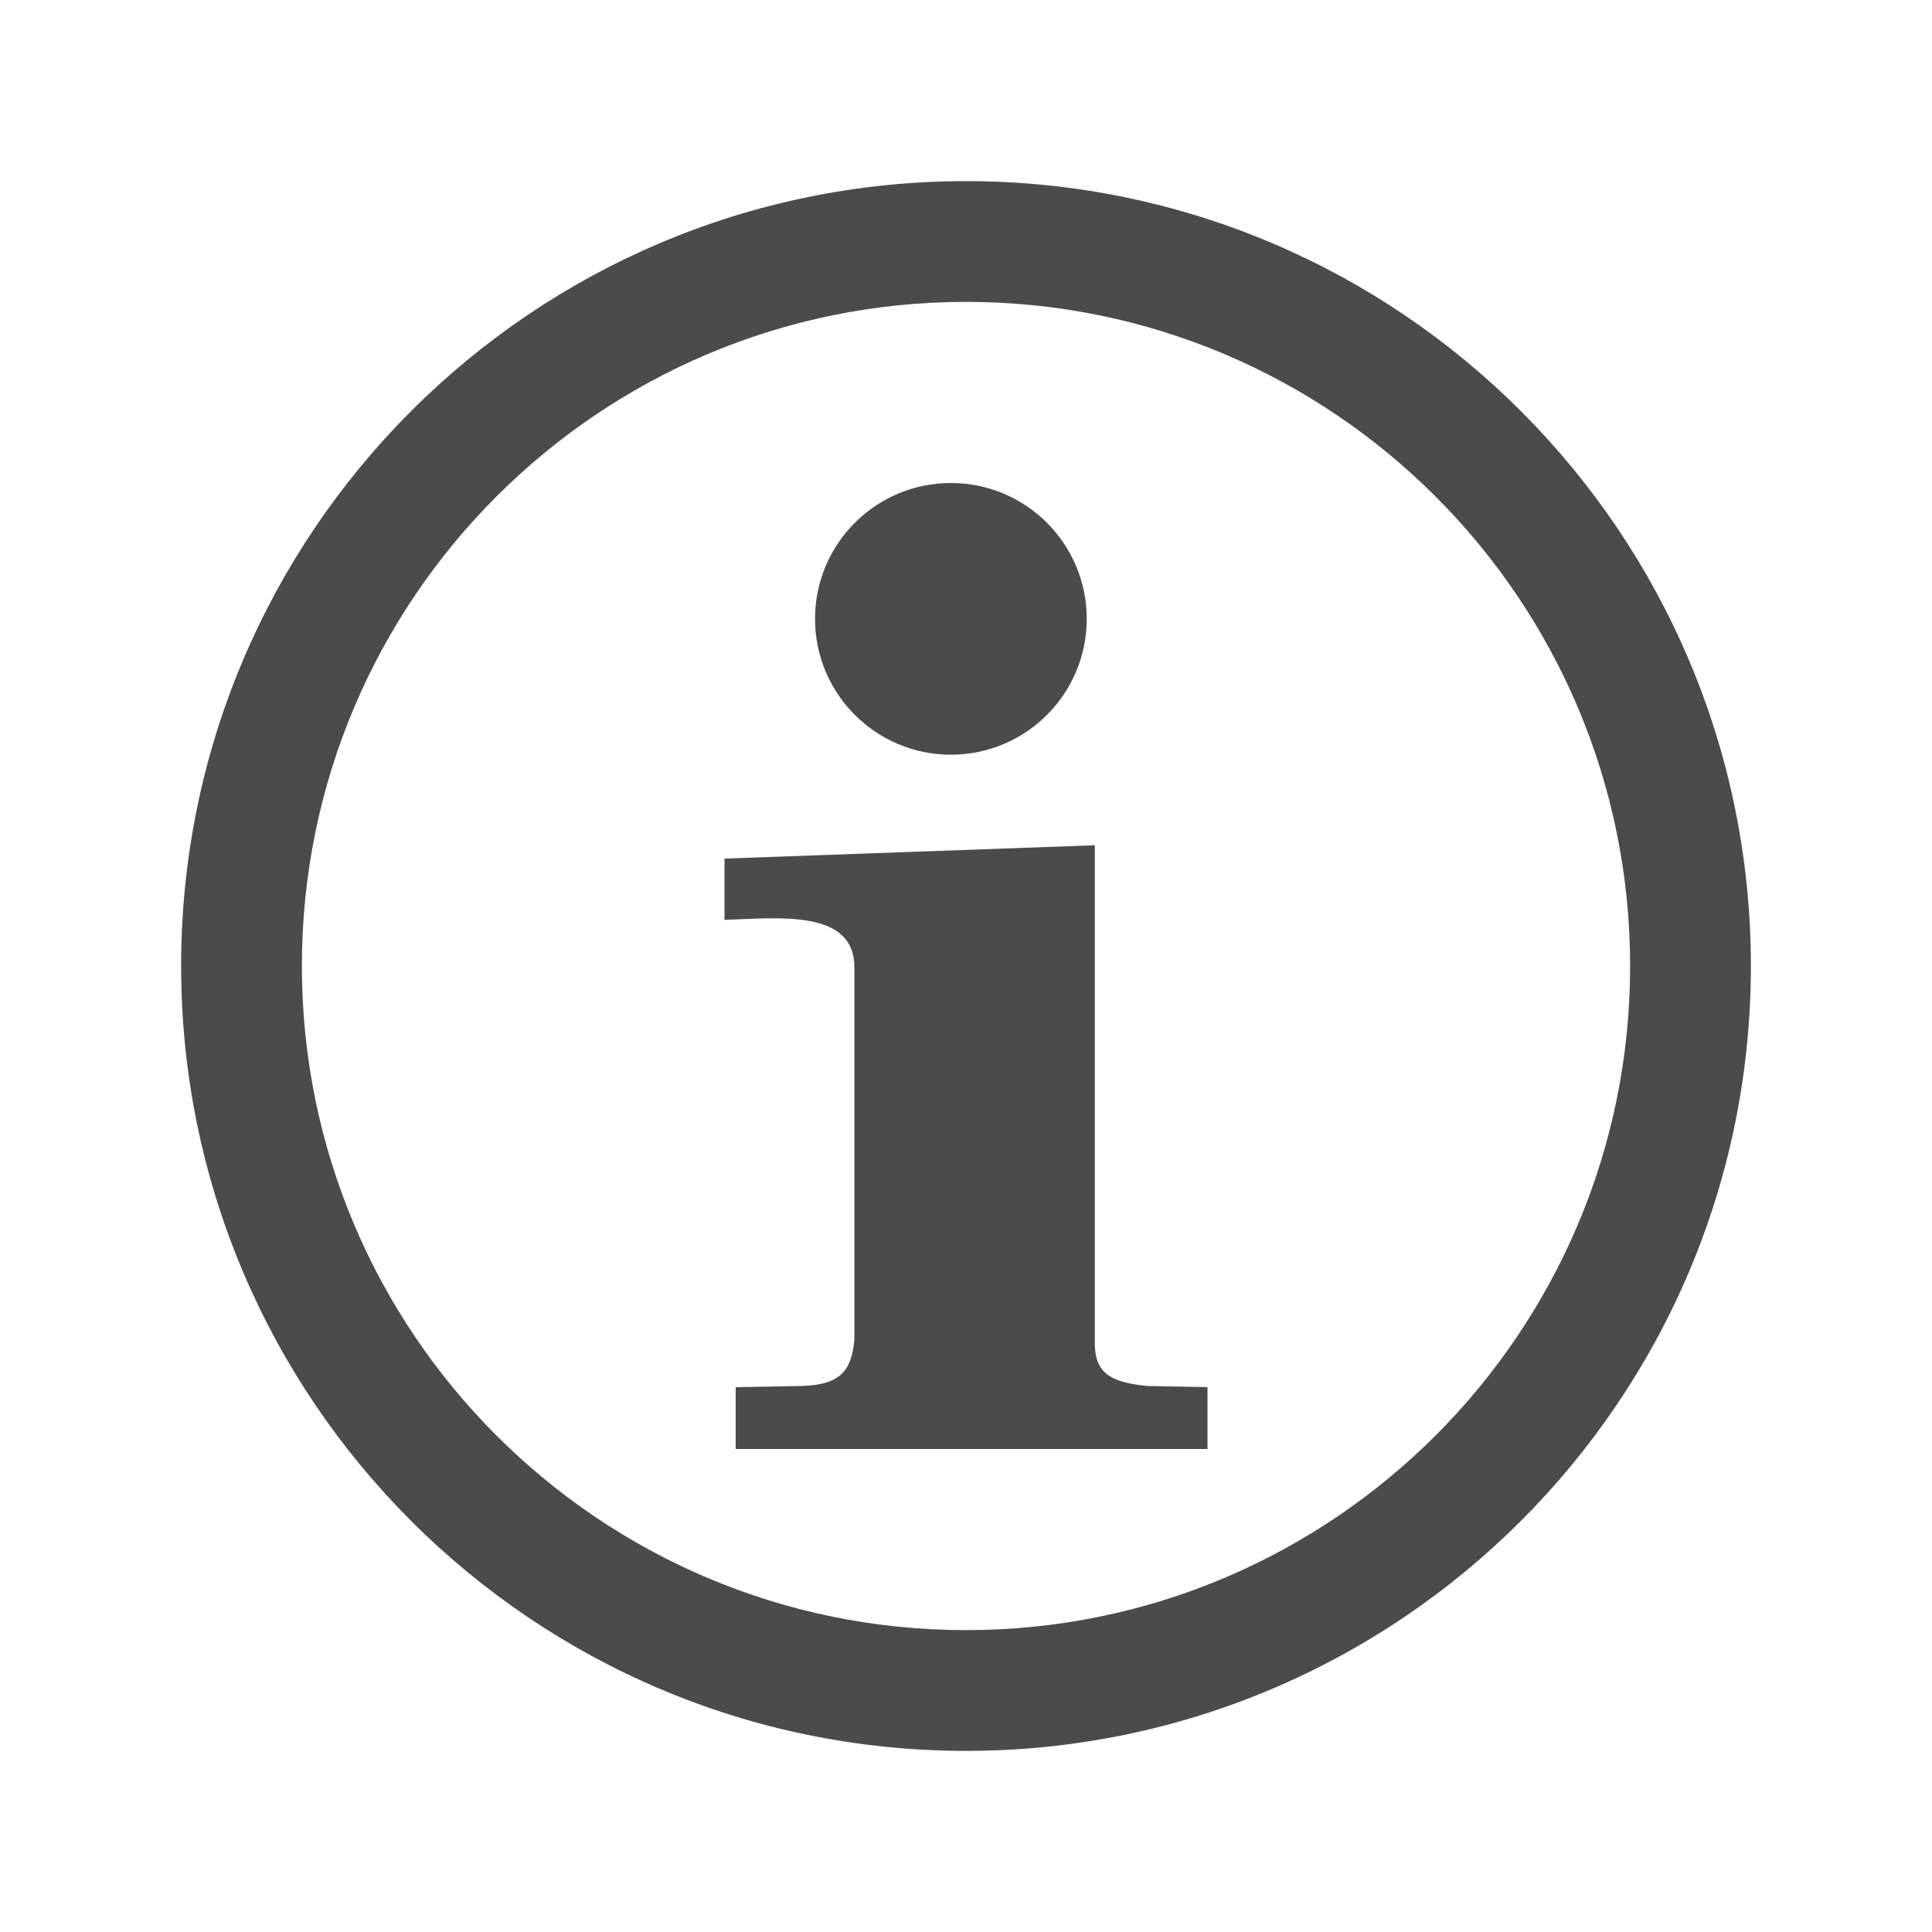
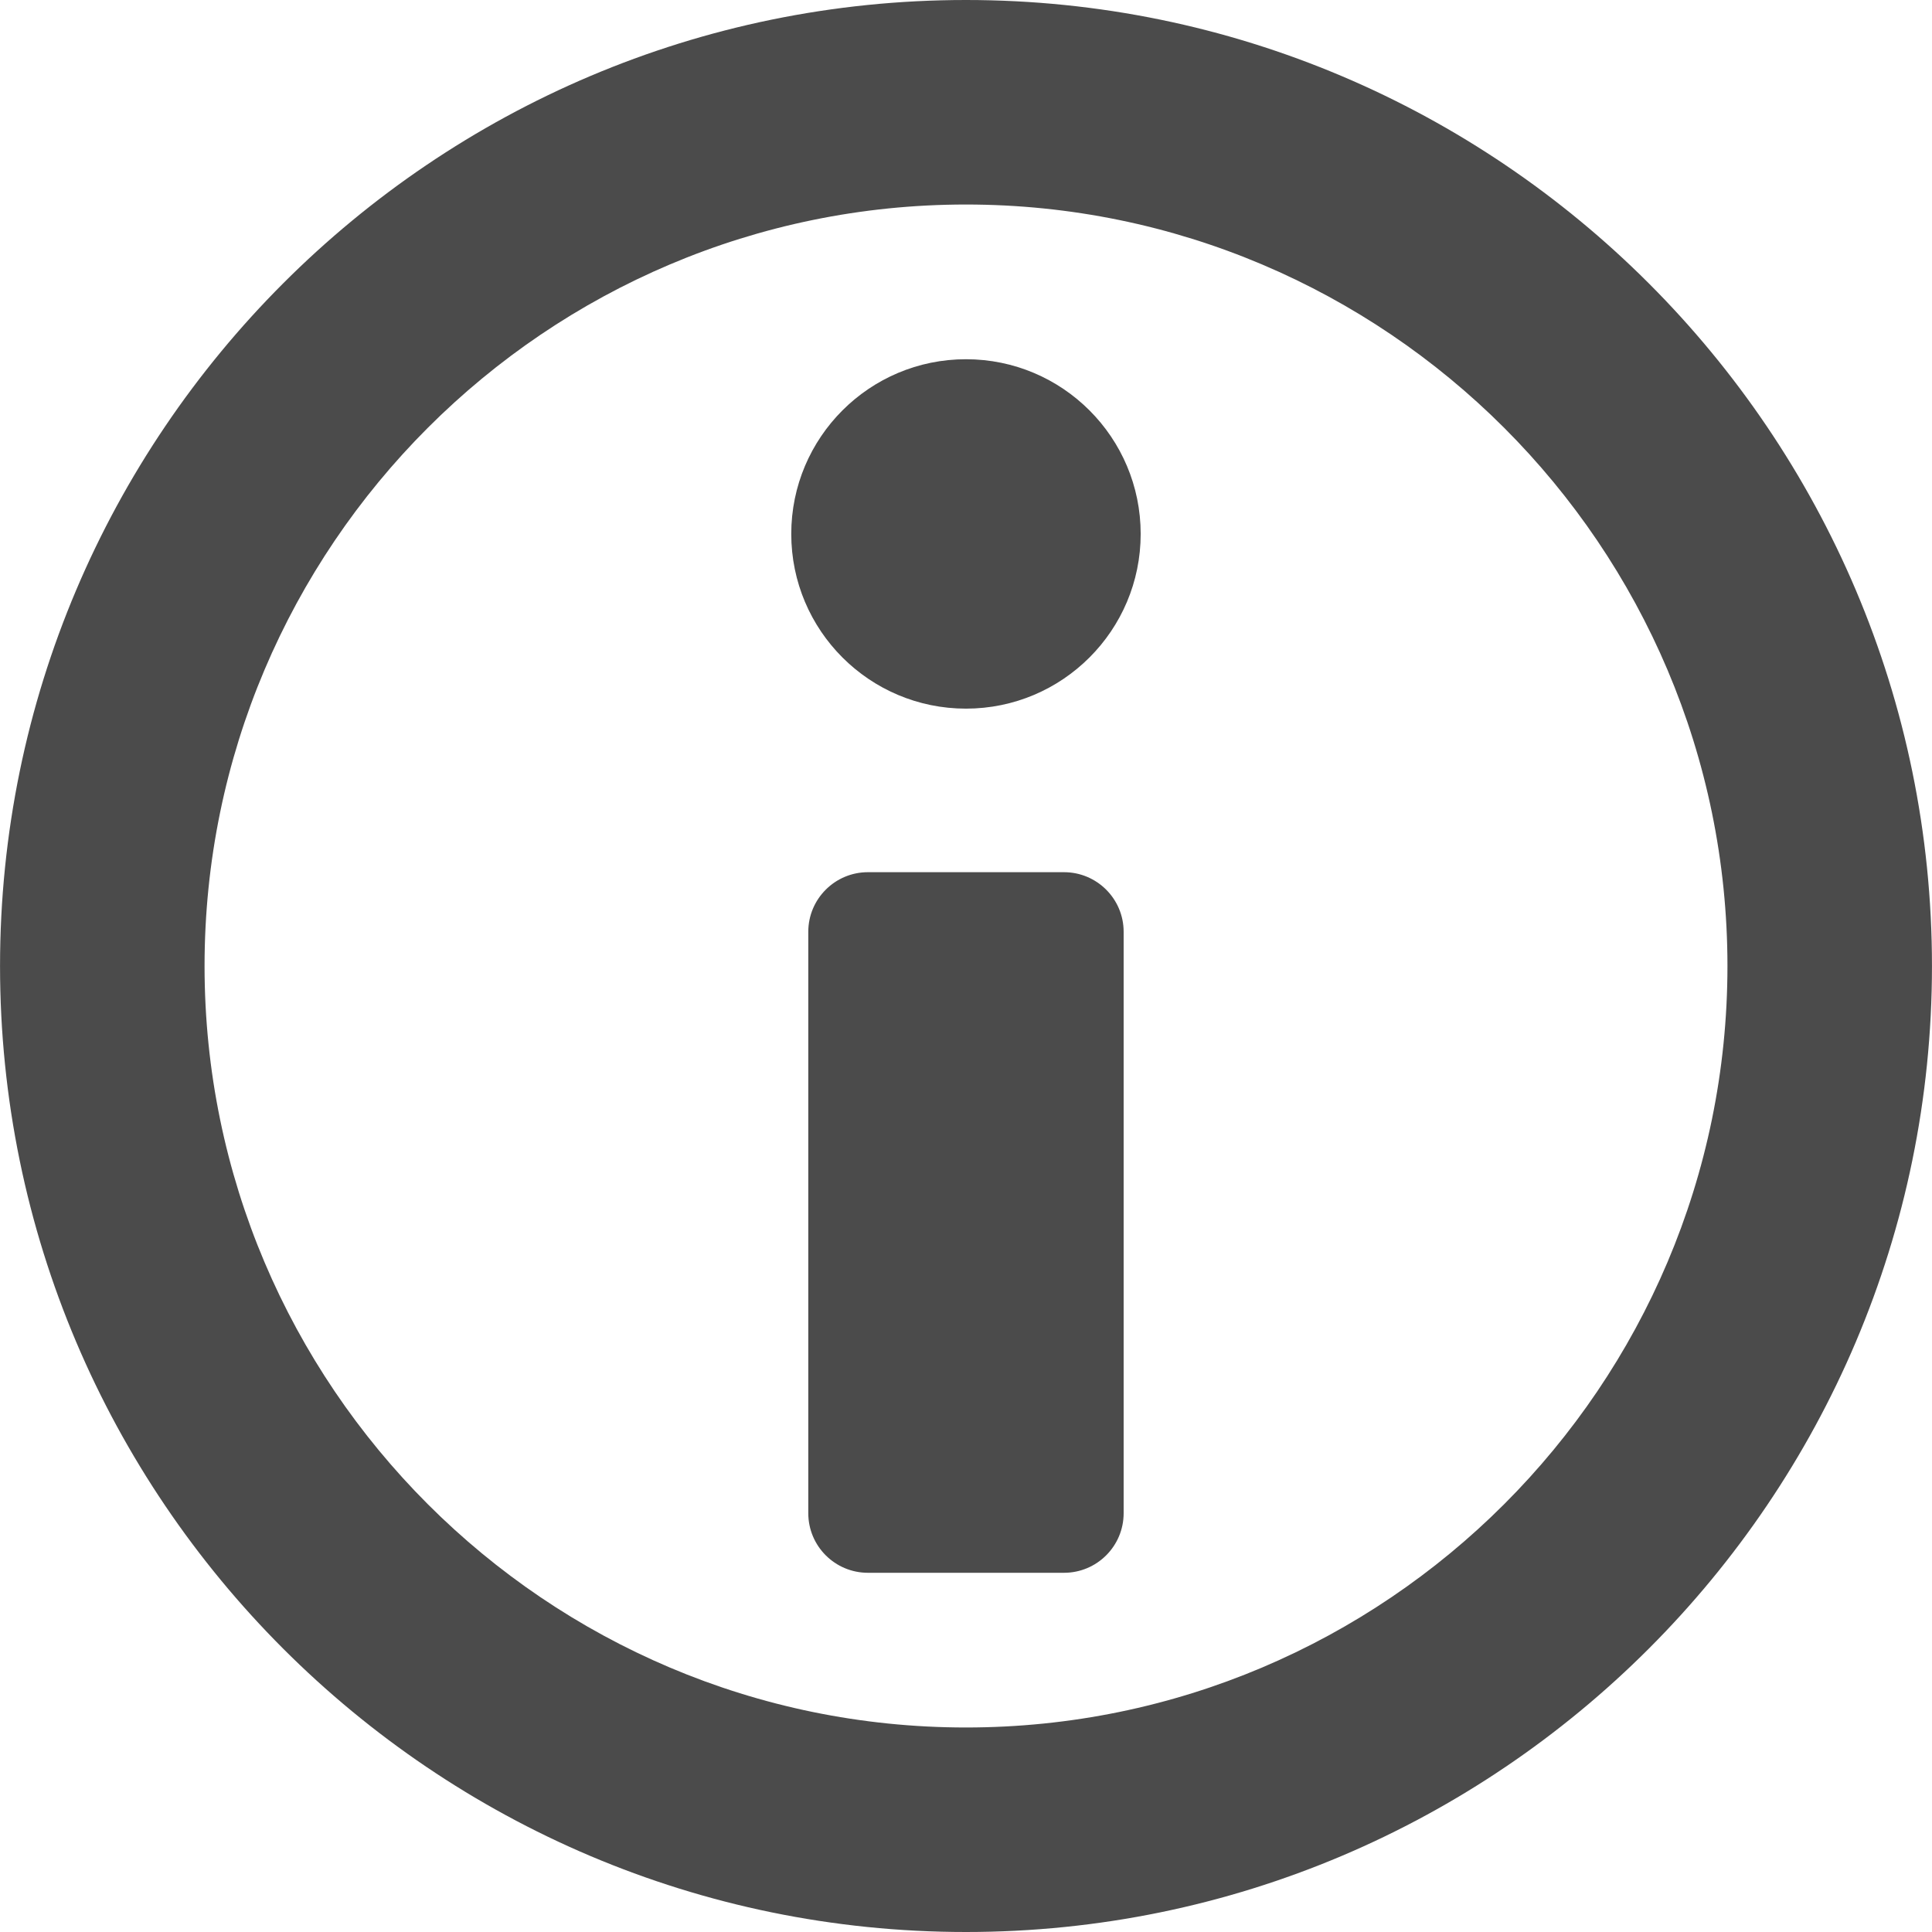
- <svg xmlns="http://www.w3.org/2000/svg" height="160" width="160" version="1.0">
-   <g fill="#4b4b4b">
-     <path d="m80 15c-35.88 0-65 29.12-65 65s29.12 65 65 65 65-29.12 65-65-29.12-65-65-65zm0 10c30.36 0 55 24.64 55 55s-24.64 55-55 55-55-24.64-55-55 24.64-55 55-55z" />
-     <path d="m57.373 18.231a9.383 9.115 0 1 1 -18.767 0 9.383 9.115 0 1 1 18.767 0z" transform="matrix(1.1989 0 0 1.2342 21.214 28.75)" />
-     <path d="m90.665 110.96c-0.069 2.73 1.211 3.5 4.327 3.82l5.008 0.1v5.12h-39.073v-5.12l5.503-0.1c3.291-0.1 4.082-1.38 4.327-3.82v-30.813c0.035-4.879-6.296-4.113-10.757-3.968v-5.074l30.665-1.105" />
+ <svg xmlns="http://www.w3.org/2000/svg" fill="#4b4b4b" version="1.1" id="Capa_1" width="800px" height="800px" viewBox="0 0 490.318 490.318" xml:space="preserve">
+   <g>
+     <g>
+       <g>
+         <path d="M245.148,0C109.967,0,0.009,109.98,0.009,245.162c0,135.182,109.958,245.156,245.139,245.156     c135.186,0,245.162-109.978,245.162-245.156C490.31,109.98,380.333,0,245.148,0z M245.148,438.415     c-106.555,0-193.234-86.698-193.234-193.253c0-106.555,86.68-193.258,193.234-193.258c106.559,0,193.258,86.703,193.258,193.258     C438.406,351.717,351.706,438.415,245.148,438.415z" />
+         <path d="M270.036,221.352h-49.771c-8.351,0-15.131,6.78-15.131,15.118v147.566c0,8.352,6.78,15.119,15.131,15.119h49.771     c8.351,0,15.131-6.77,15.131-15.119V236.471C285.167,228.133,278.387,221.352,270.036,221.352z" />
+         <path d="M245.148,91.168c-24.48,0-44.336,19.855-44.336,44.336c0,24.484,19.855,44.34,44.336,44.34     c24.485,0,44.342-19.855,44.342-44.34C289.489,111.023,269.634,91.168,245.148,91.168z" />
+       </g>
+     </g>
  </g>
</svg>
